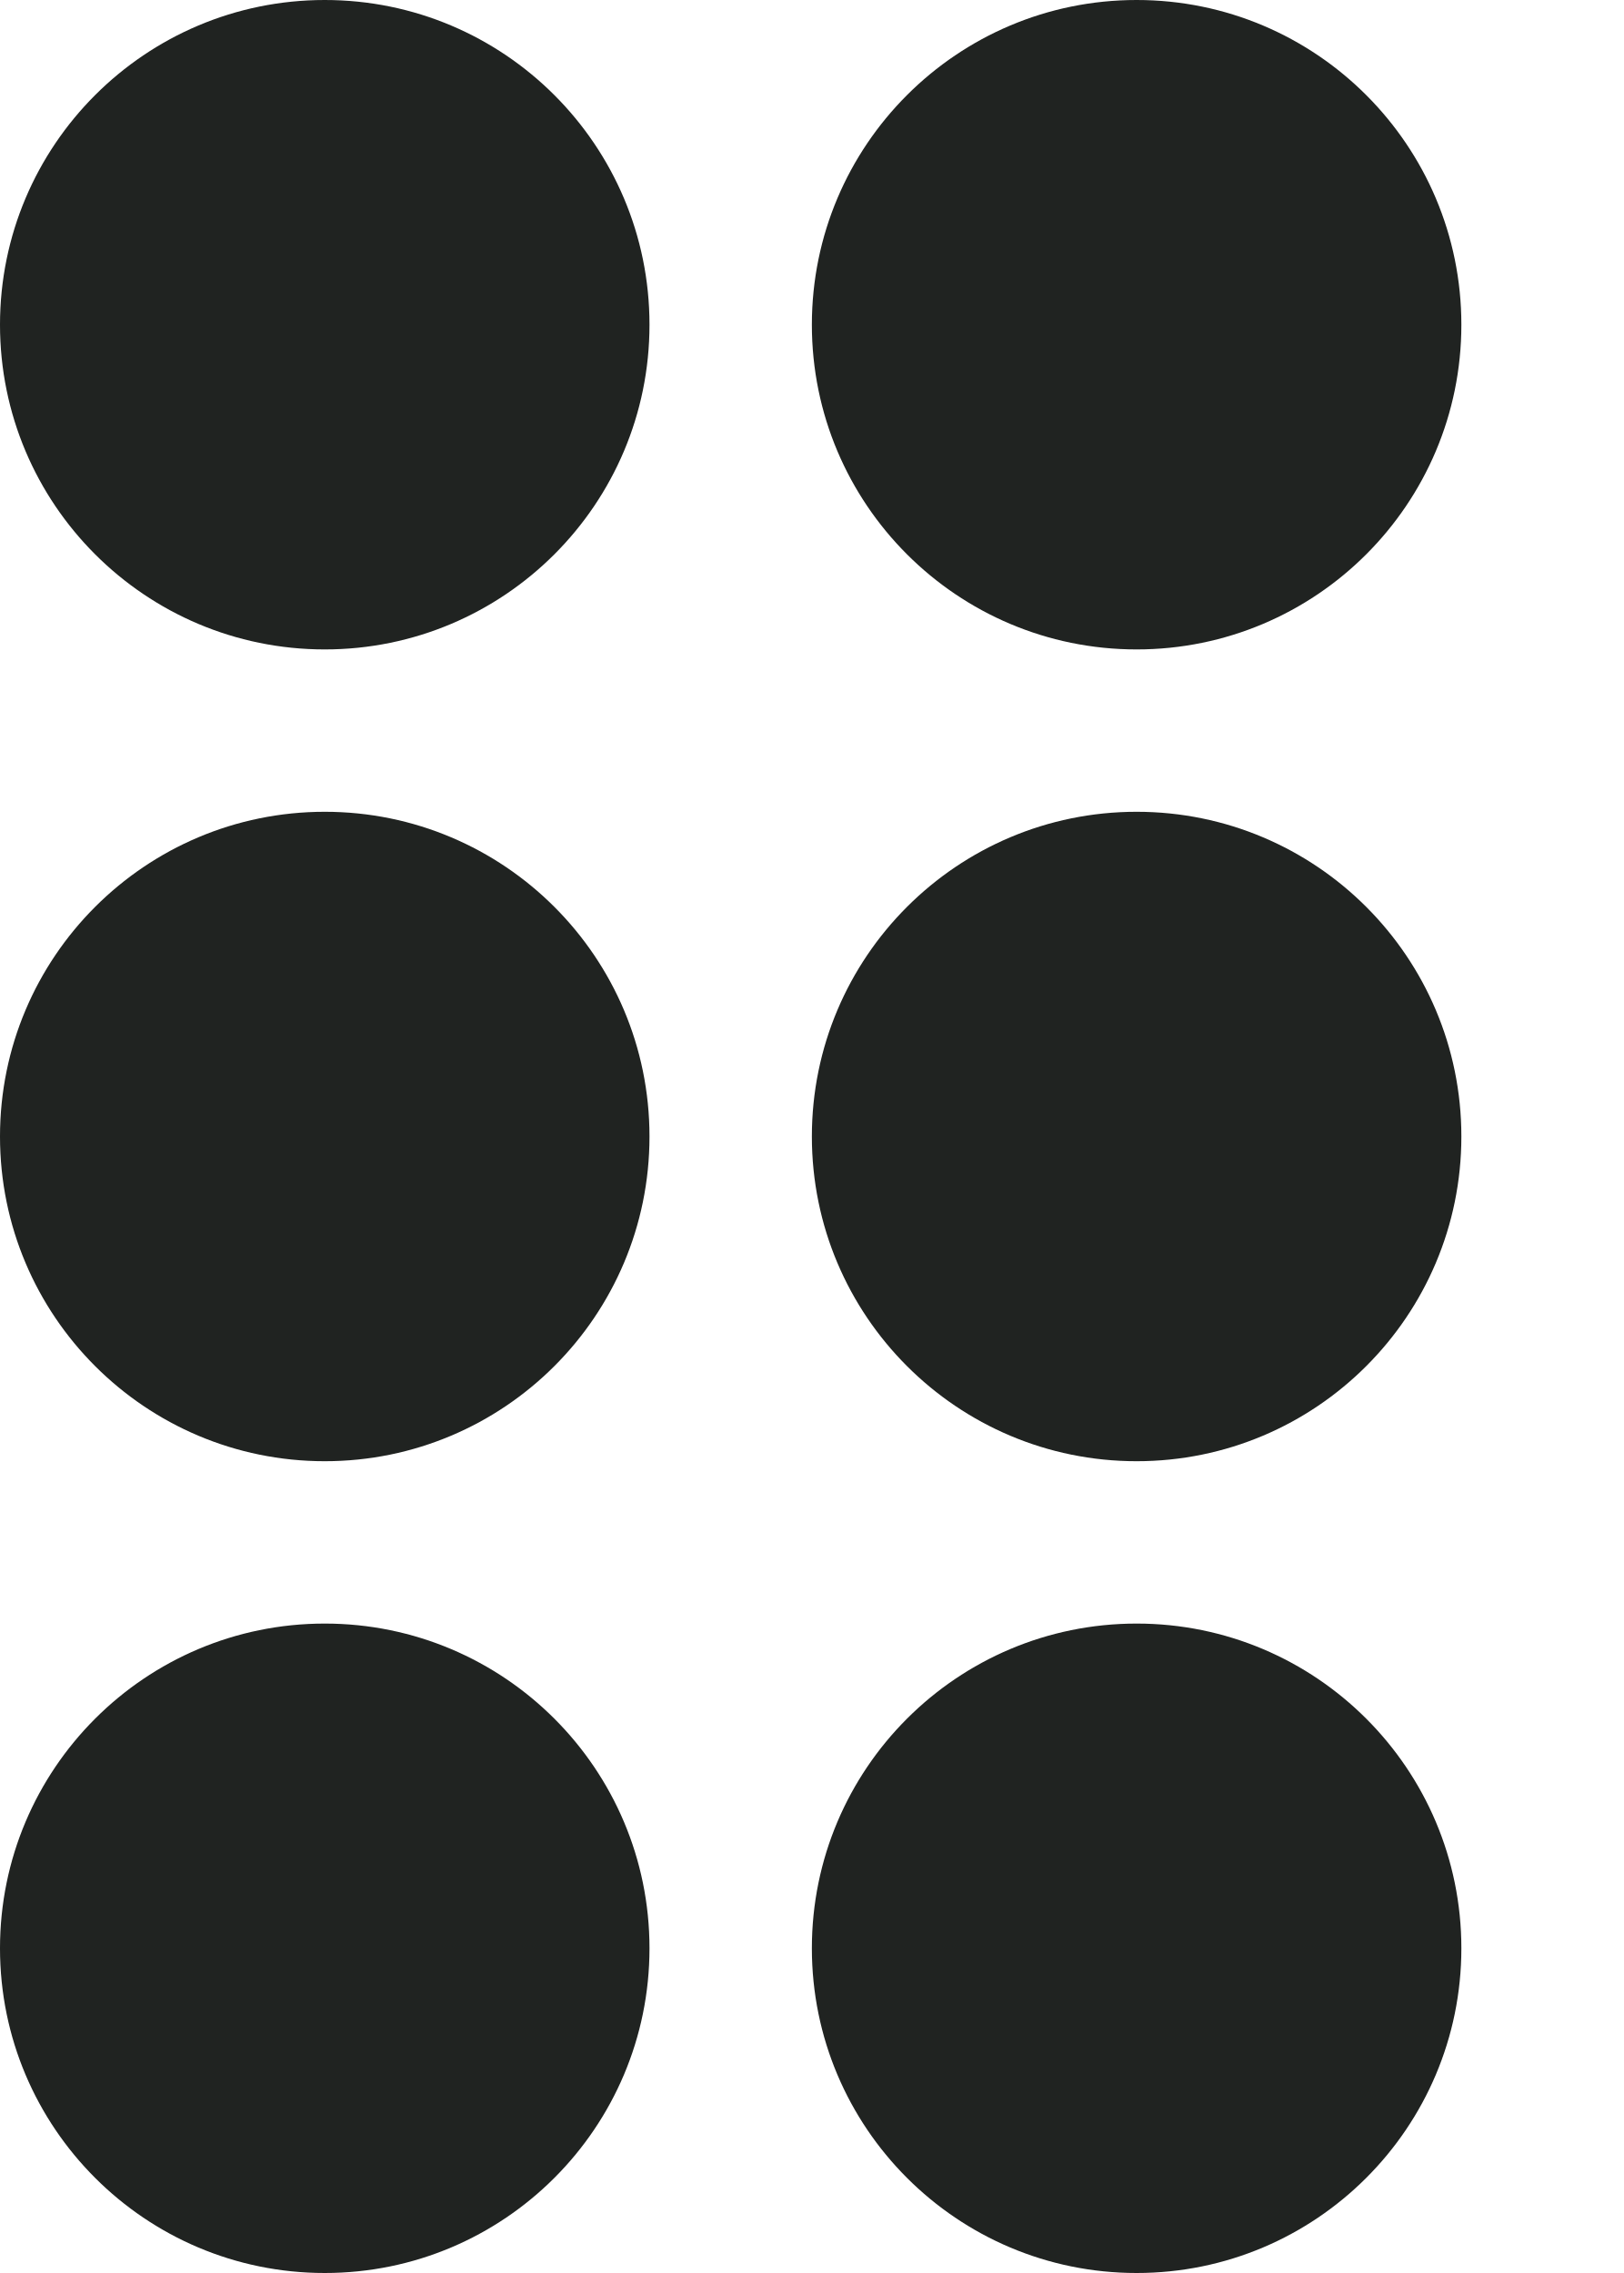
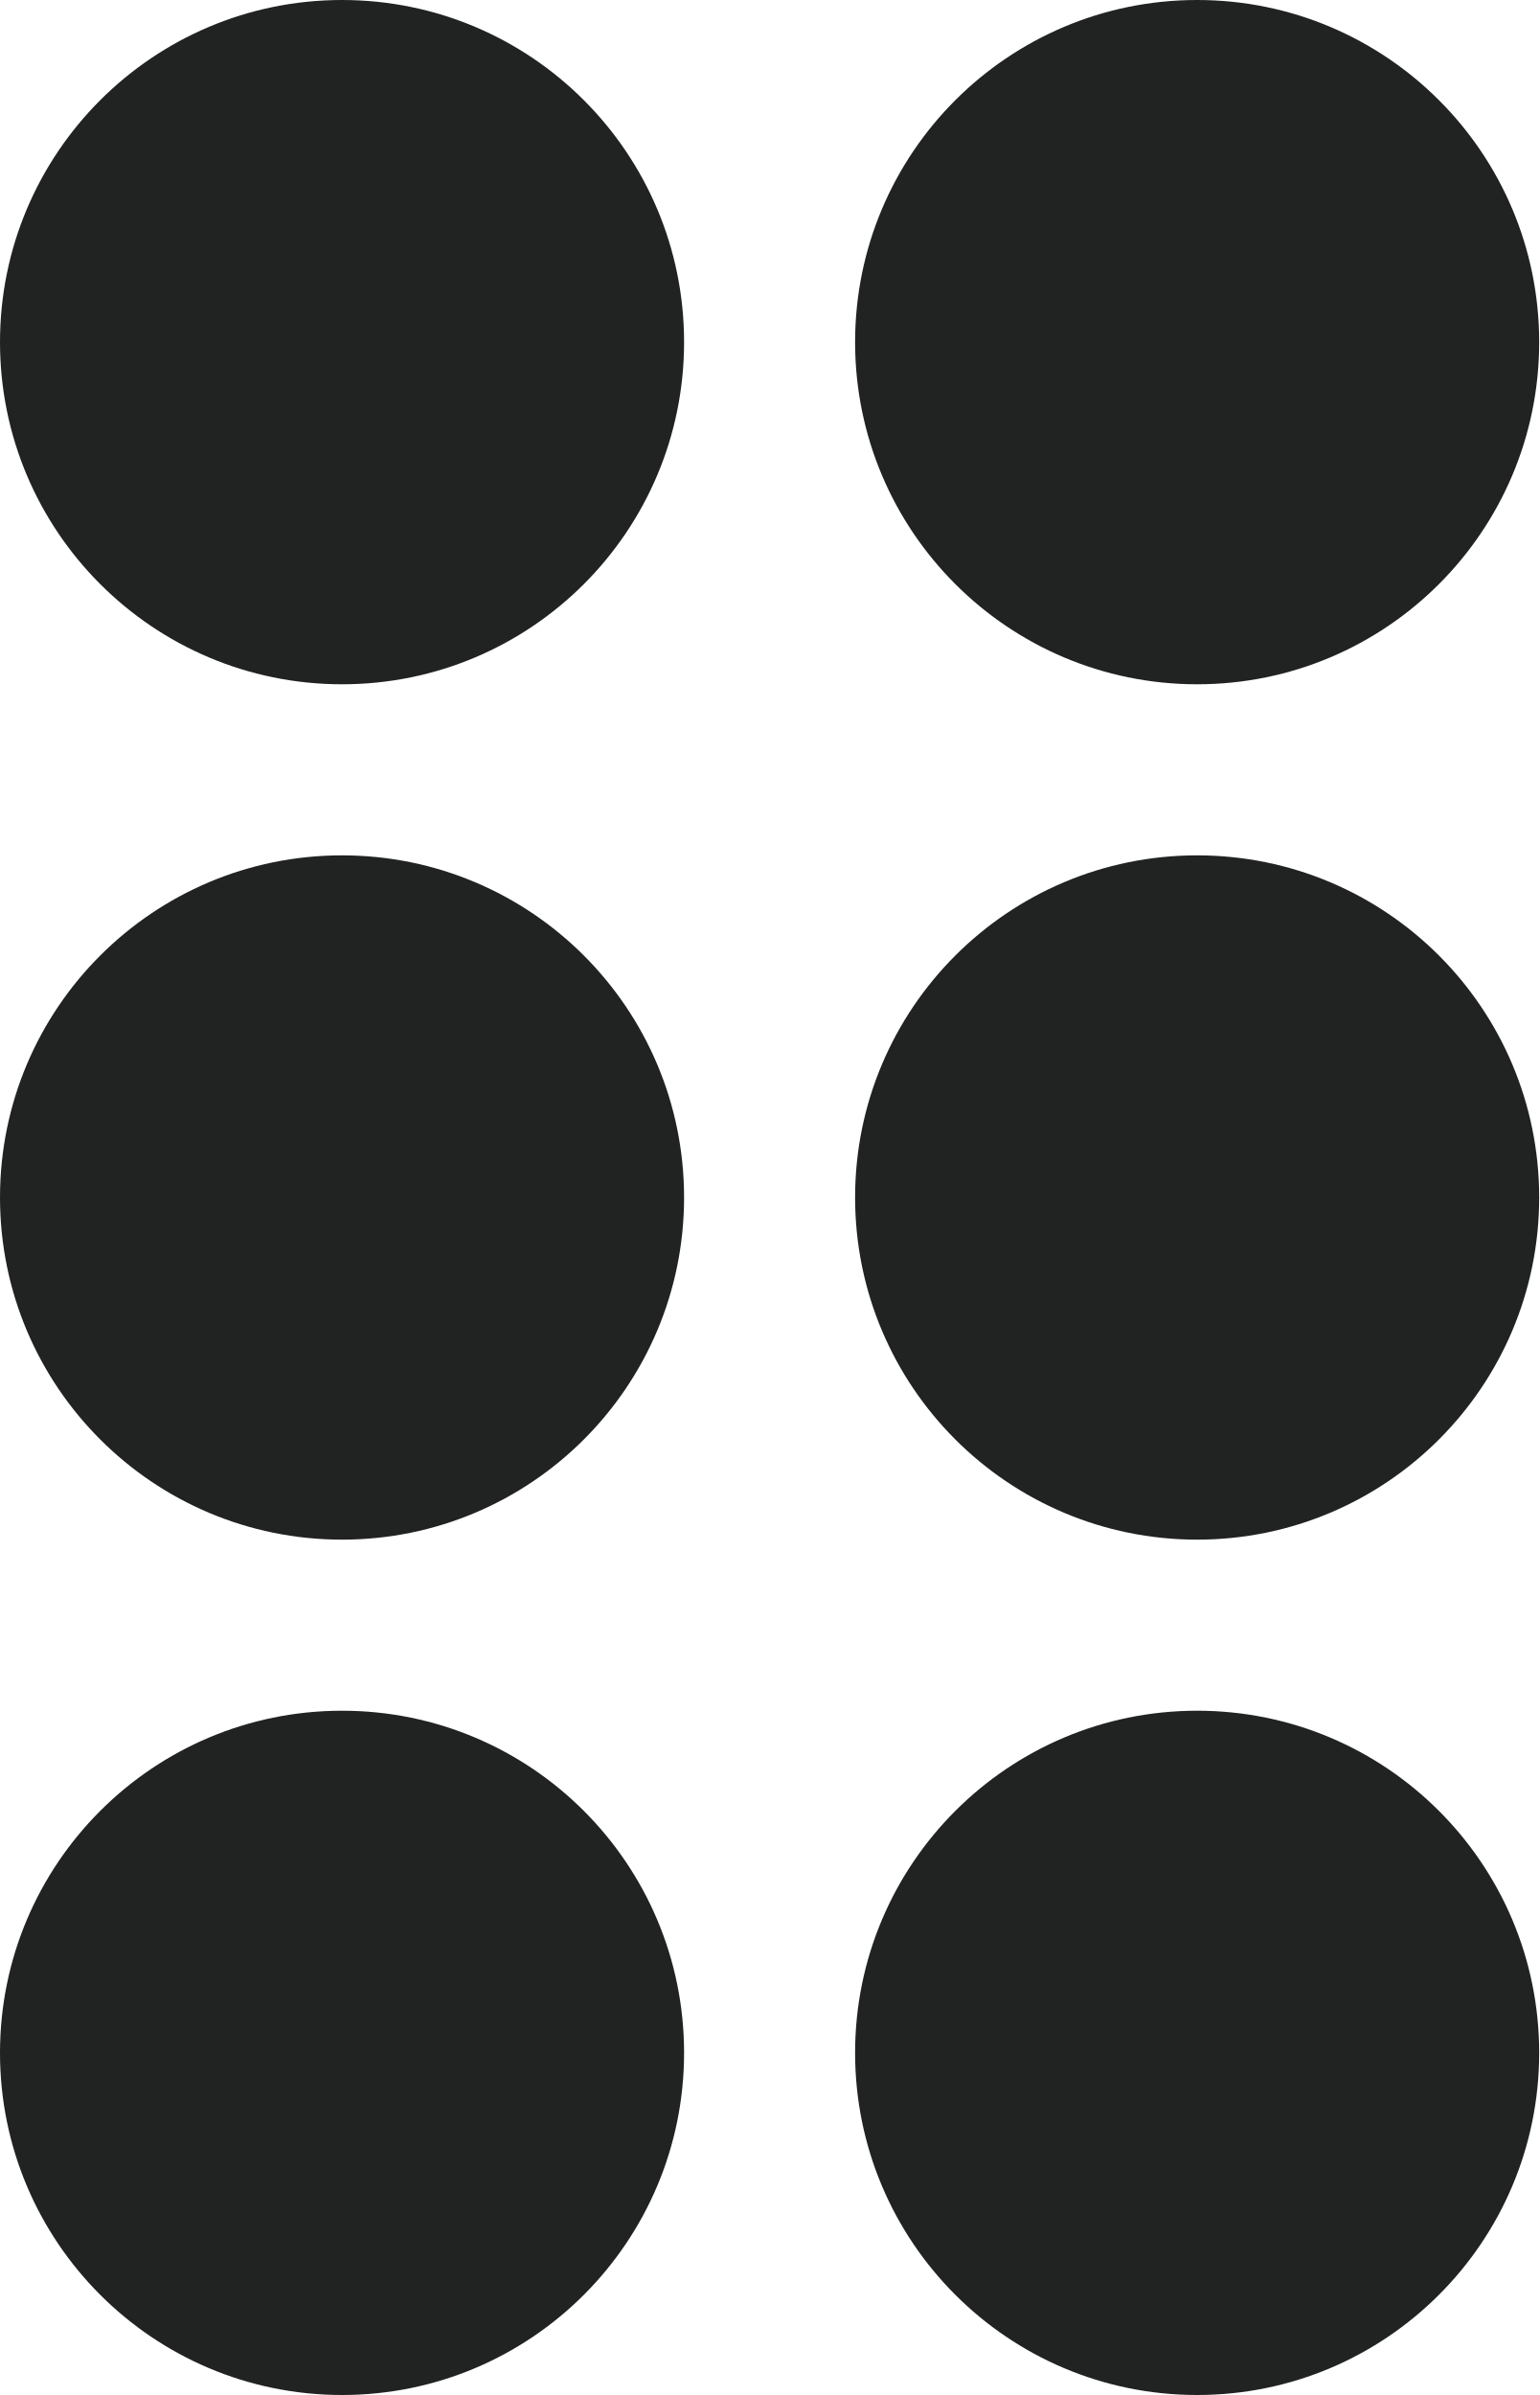
- <svg xmlns="http://www.w3.org/2000/svg" fill="#202321" viewBox="0 0 5 7">
+ <svg xmlns="http://www.w3.org/2000/svg" fill="#202321" viewBox="0 0 4.5 7">
  <g id="b">
    <circle id="a" cx="1" cy="1" r="1" />
    <use x="2.5" href="#a" />
  </g>
  <use y="2.5" href="#b" />
  <use y="5" href="#b" />
</svg>
